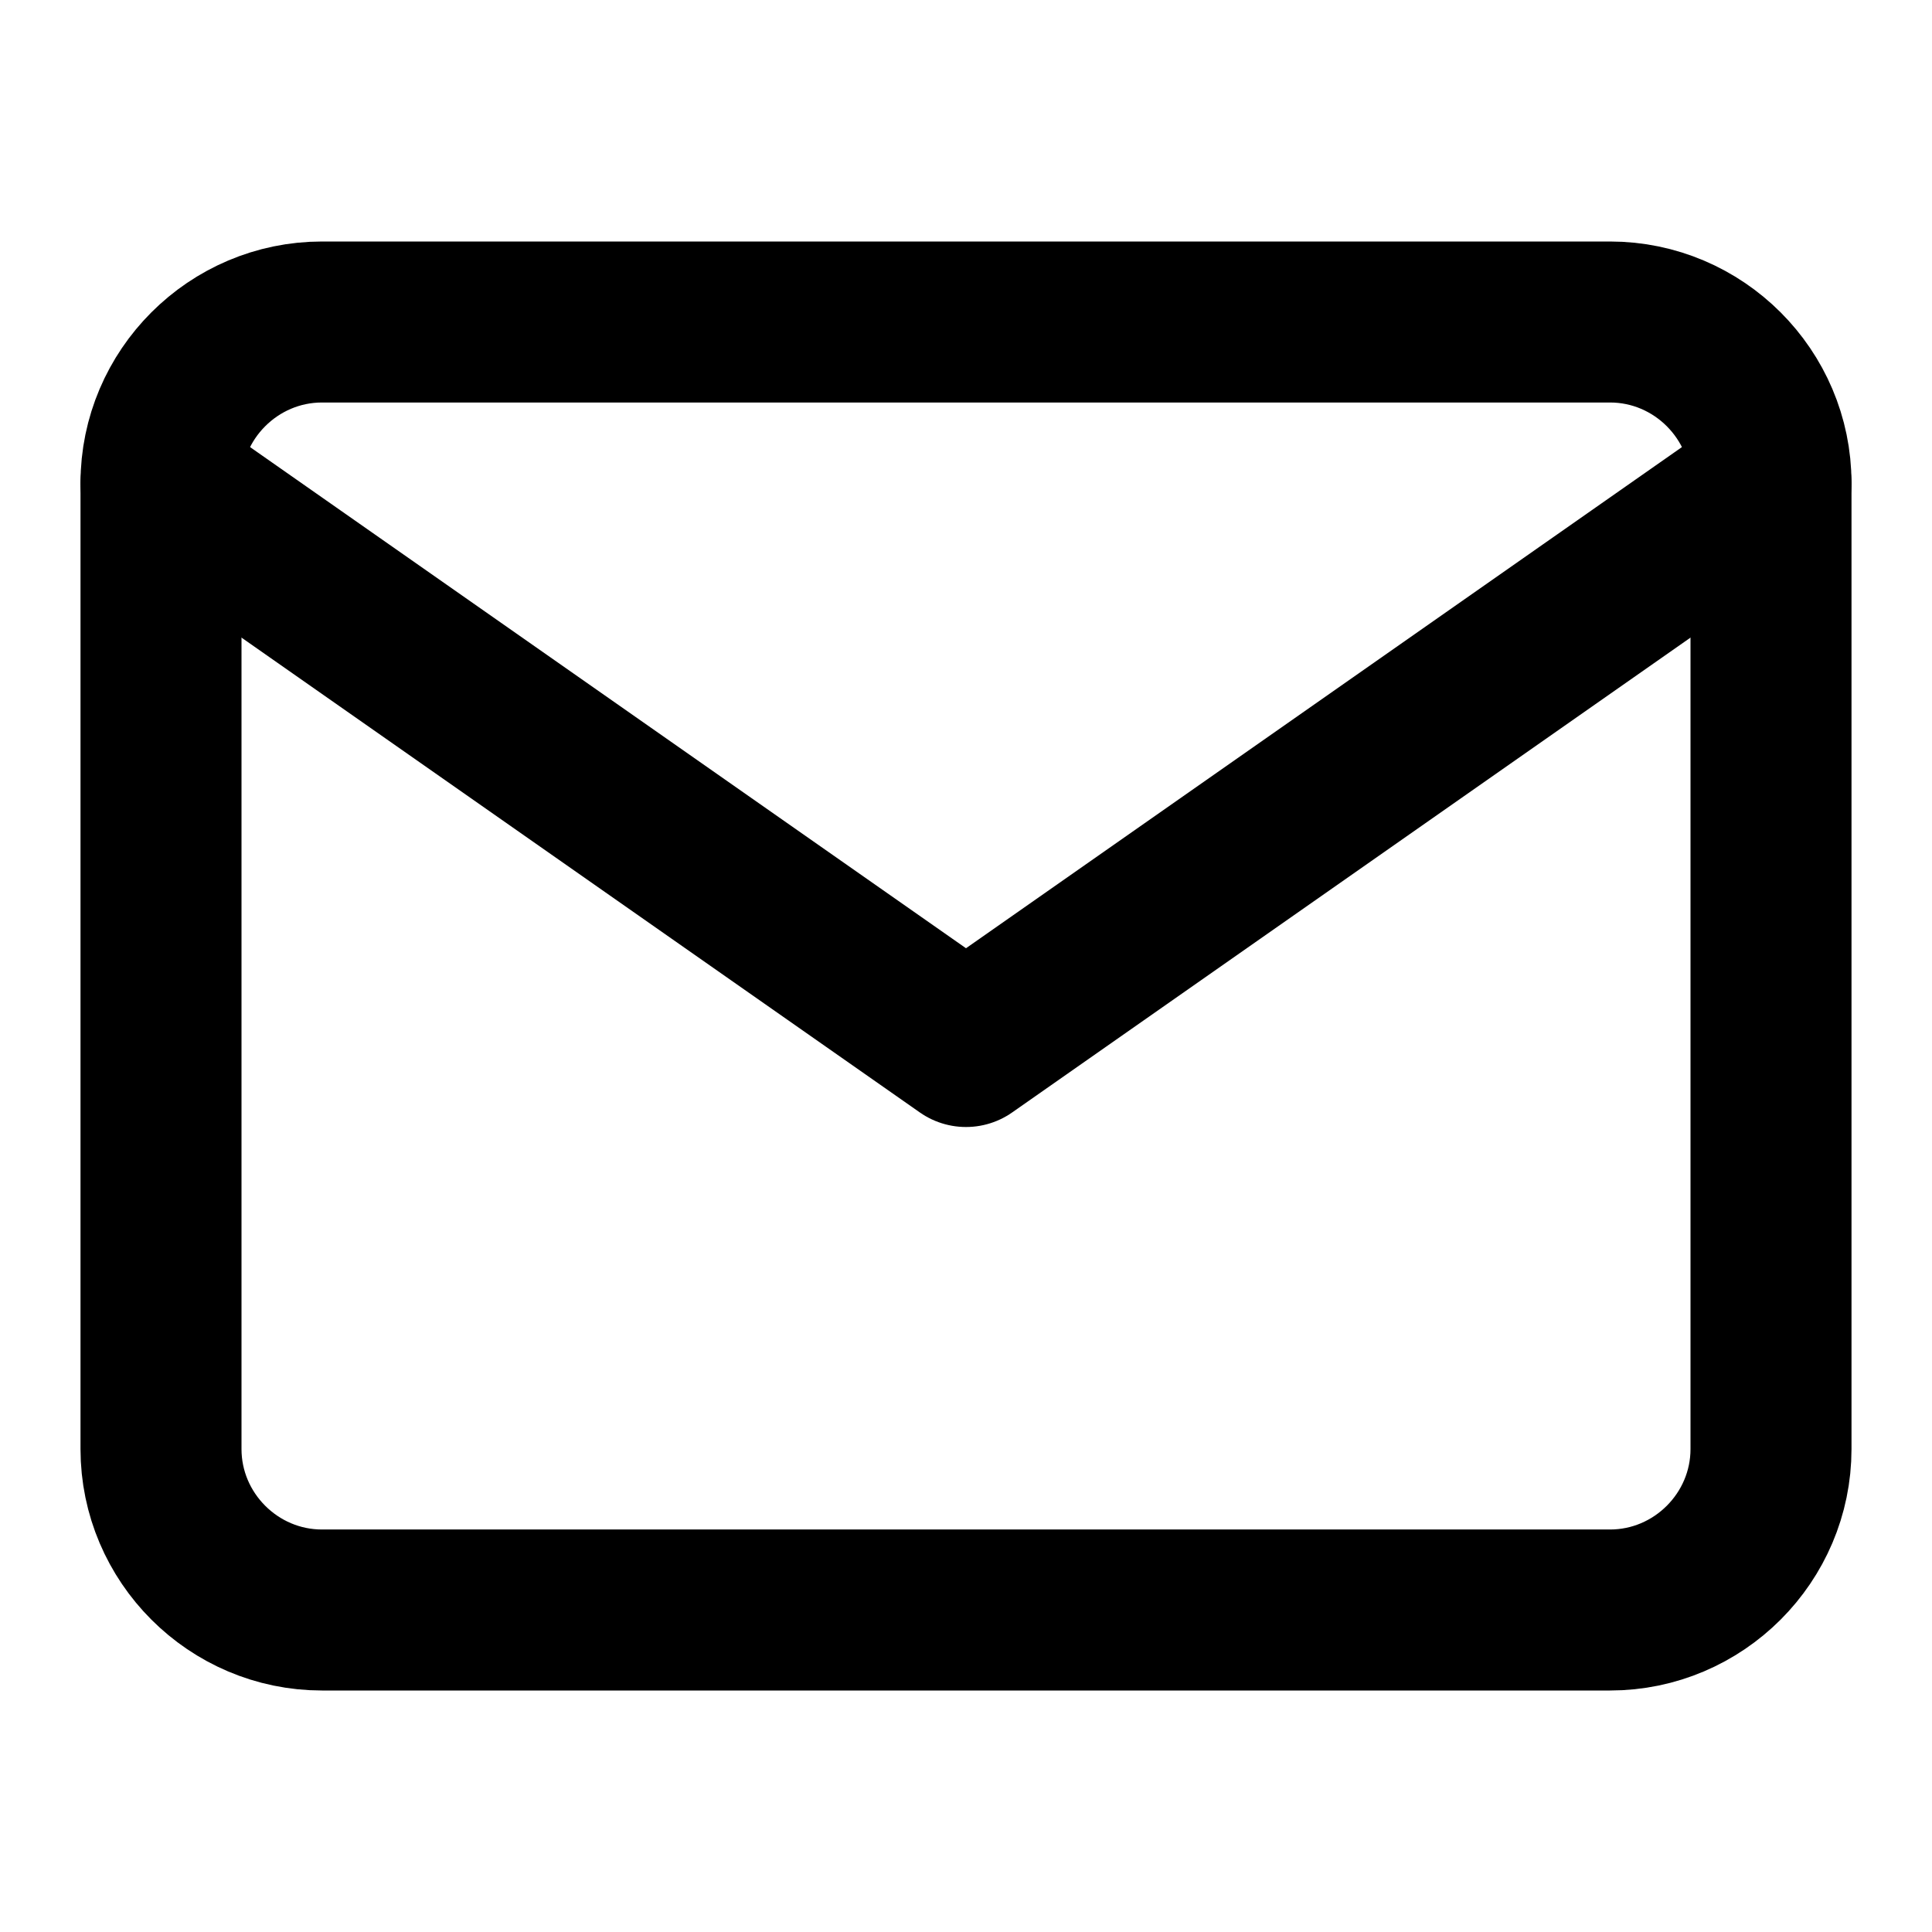
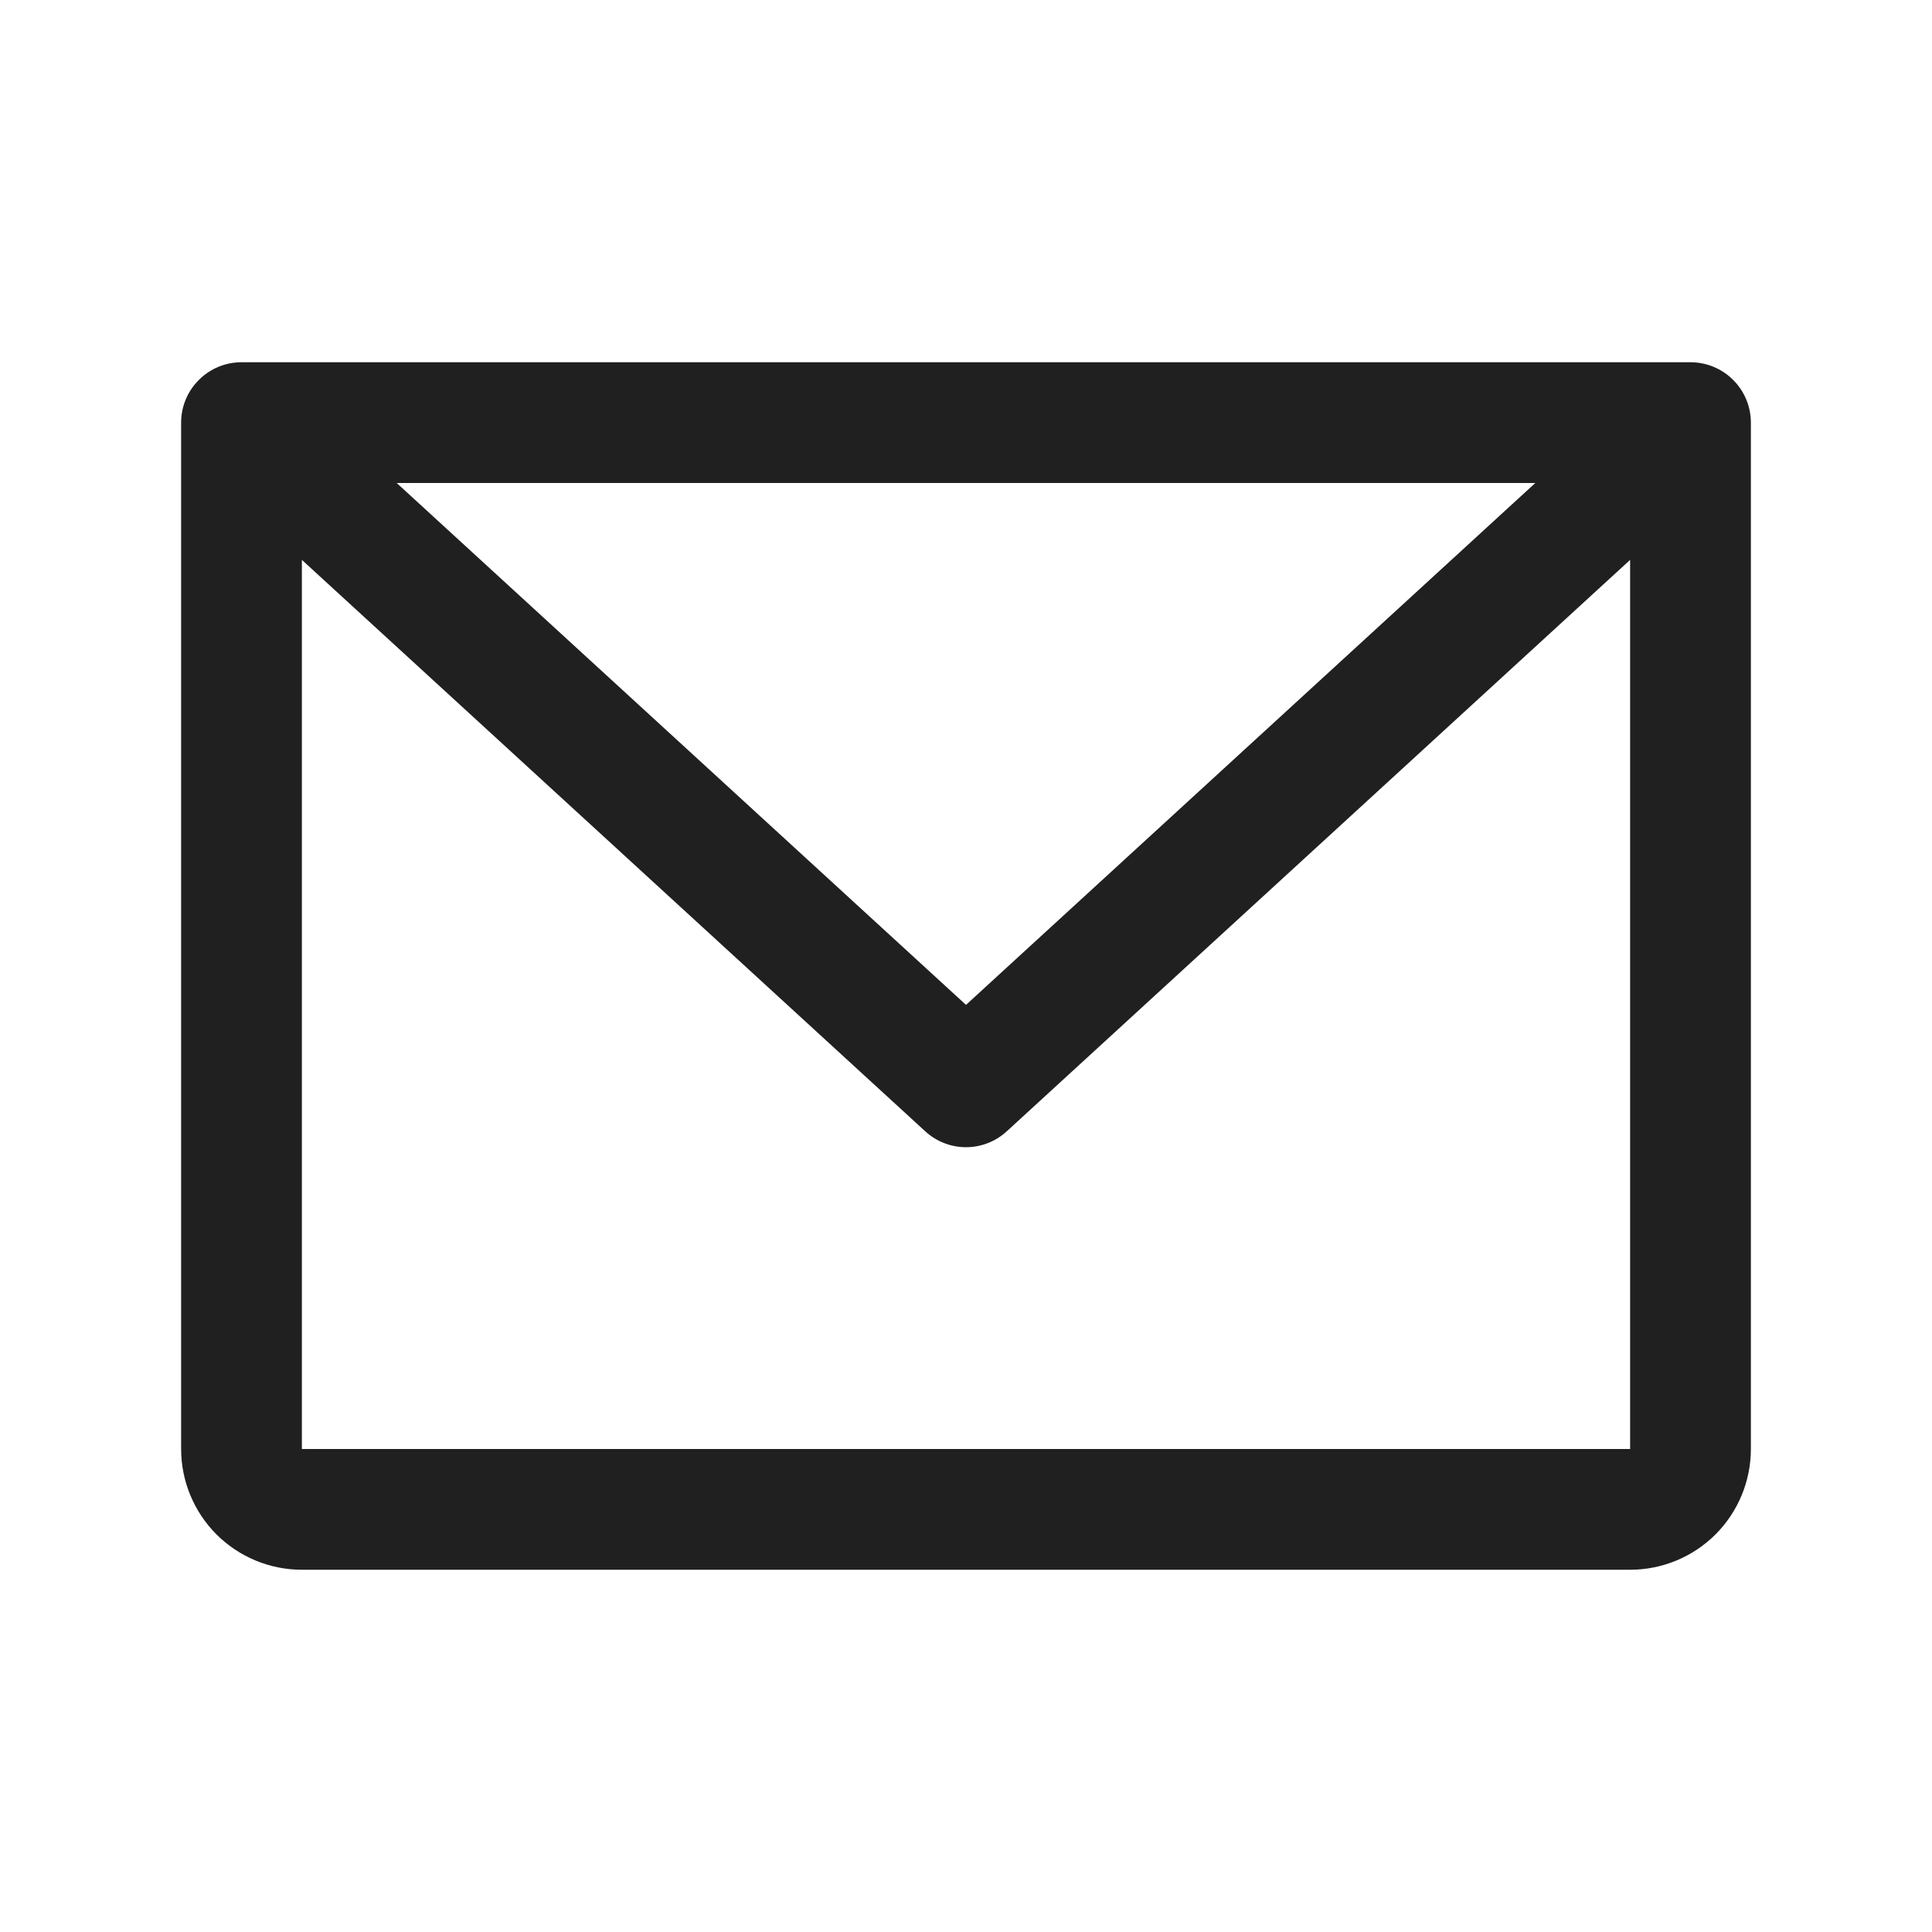
<svg xmlns="http://www.w3.org/2000/svg" width="24" height="24" viewBox="0 0 24 24" fill="none">
-   <g id="mail">
-     <path id="Vector" d="M4 4H20C21.1 4 22 4.9 22 6V18C22 19.1 21.1 20 20 20H4C2.9 20 2 19.1 2 18V6C2 4.9 2.9 4 4 4Z" stroke="black" stroke-width="2" stroke-linecap="round" stroke-linejoin="round" />
-     <path id="Vector_2" d="M22 6L12 13L2 6" stroke="black" stroke-width="2" stroke-linecap="round" stroke-linejoin="round" />
-   </g>
+   <path d="M21 4.5H3C2.801 4.5 2.61 4.579 2.47 4.72C2.329 4.86 2.25 5.051 2.25 5.25V18C2.25 18.398 2.408 18.779 2.689 19.061C2.971 19.342 3.352 19.5 3.75 19.5H20.25C20.648 19.5 21.029 19.342 21.311 19.061C21.592 18.779 21.75 18.398 21.75 18V5.25C21.75 5.051 21.671 4.86 21.53 4.72C21.39 4.579 21.199 4.5 21 4.5ZM19.072 6L12 12.483L4.928 6H19.072ZM20.25 18H3.75V6.955L11.493 14.053C11.631 14.18 11.812 14.251 12 14.251C12.188 14.251 12.369 14.18 12.507 14.053L20.25 6.955V18Z" fill="#202020" />
</svg>
